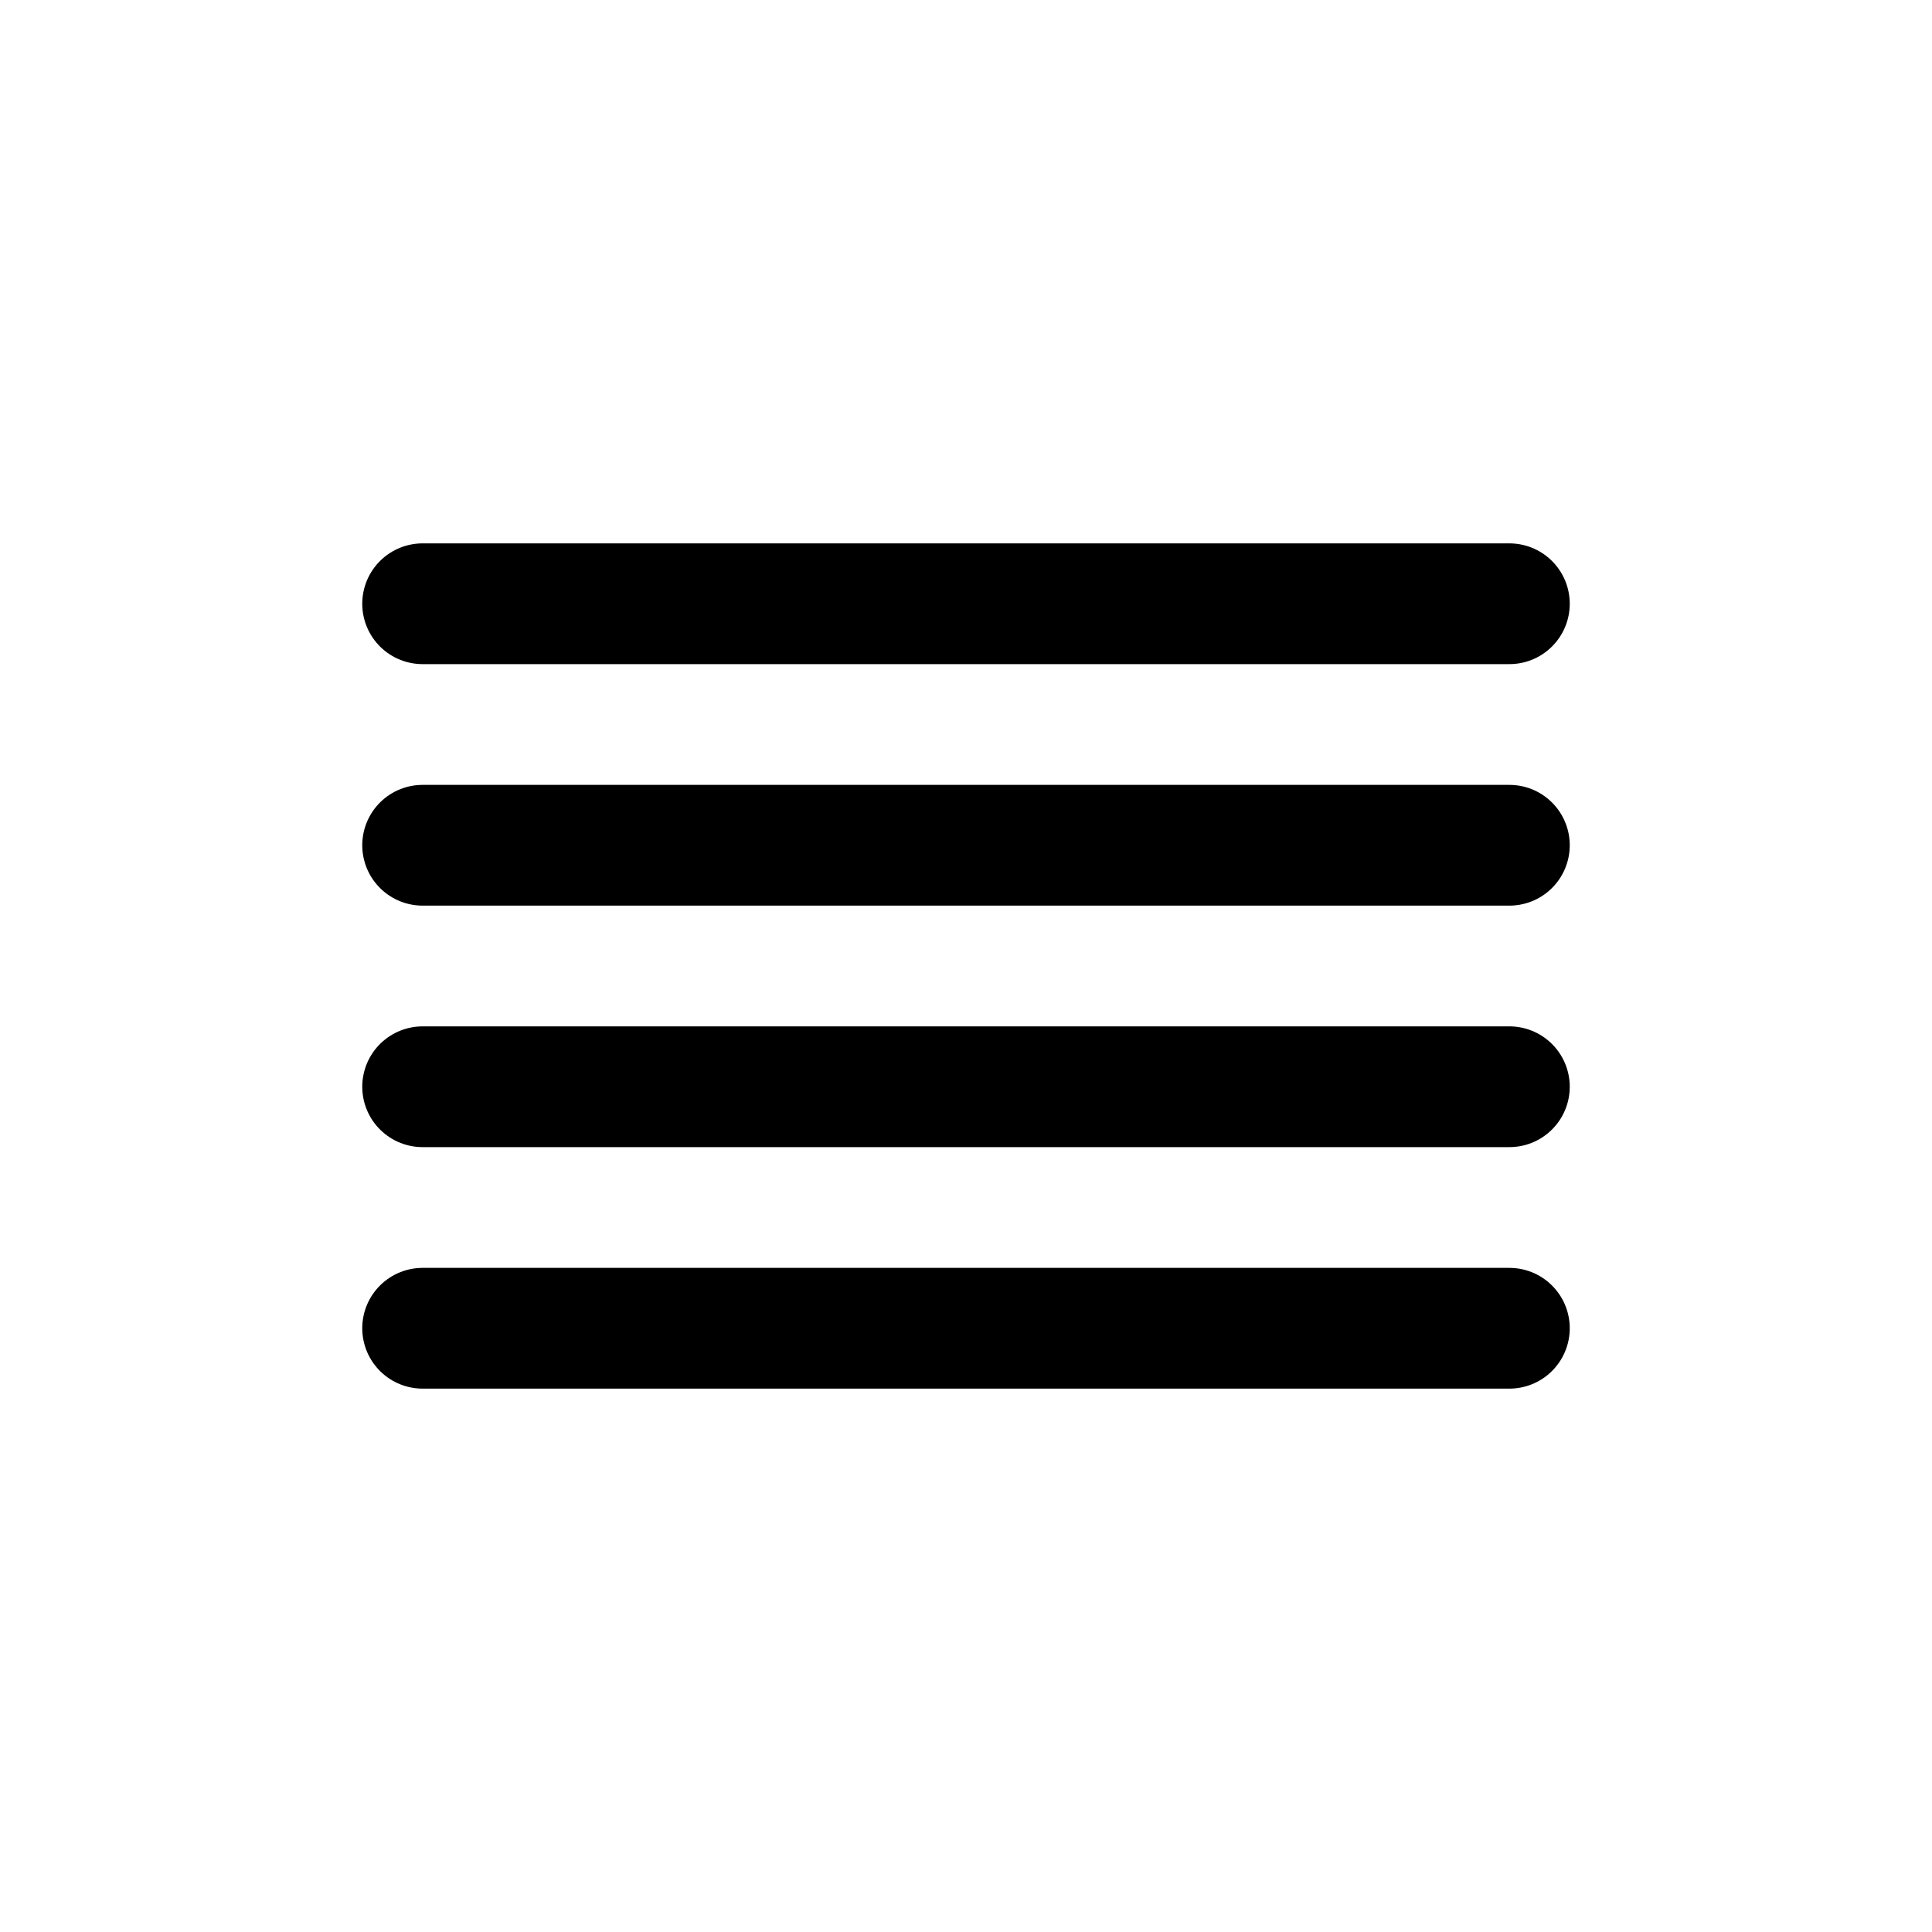
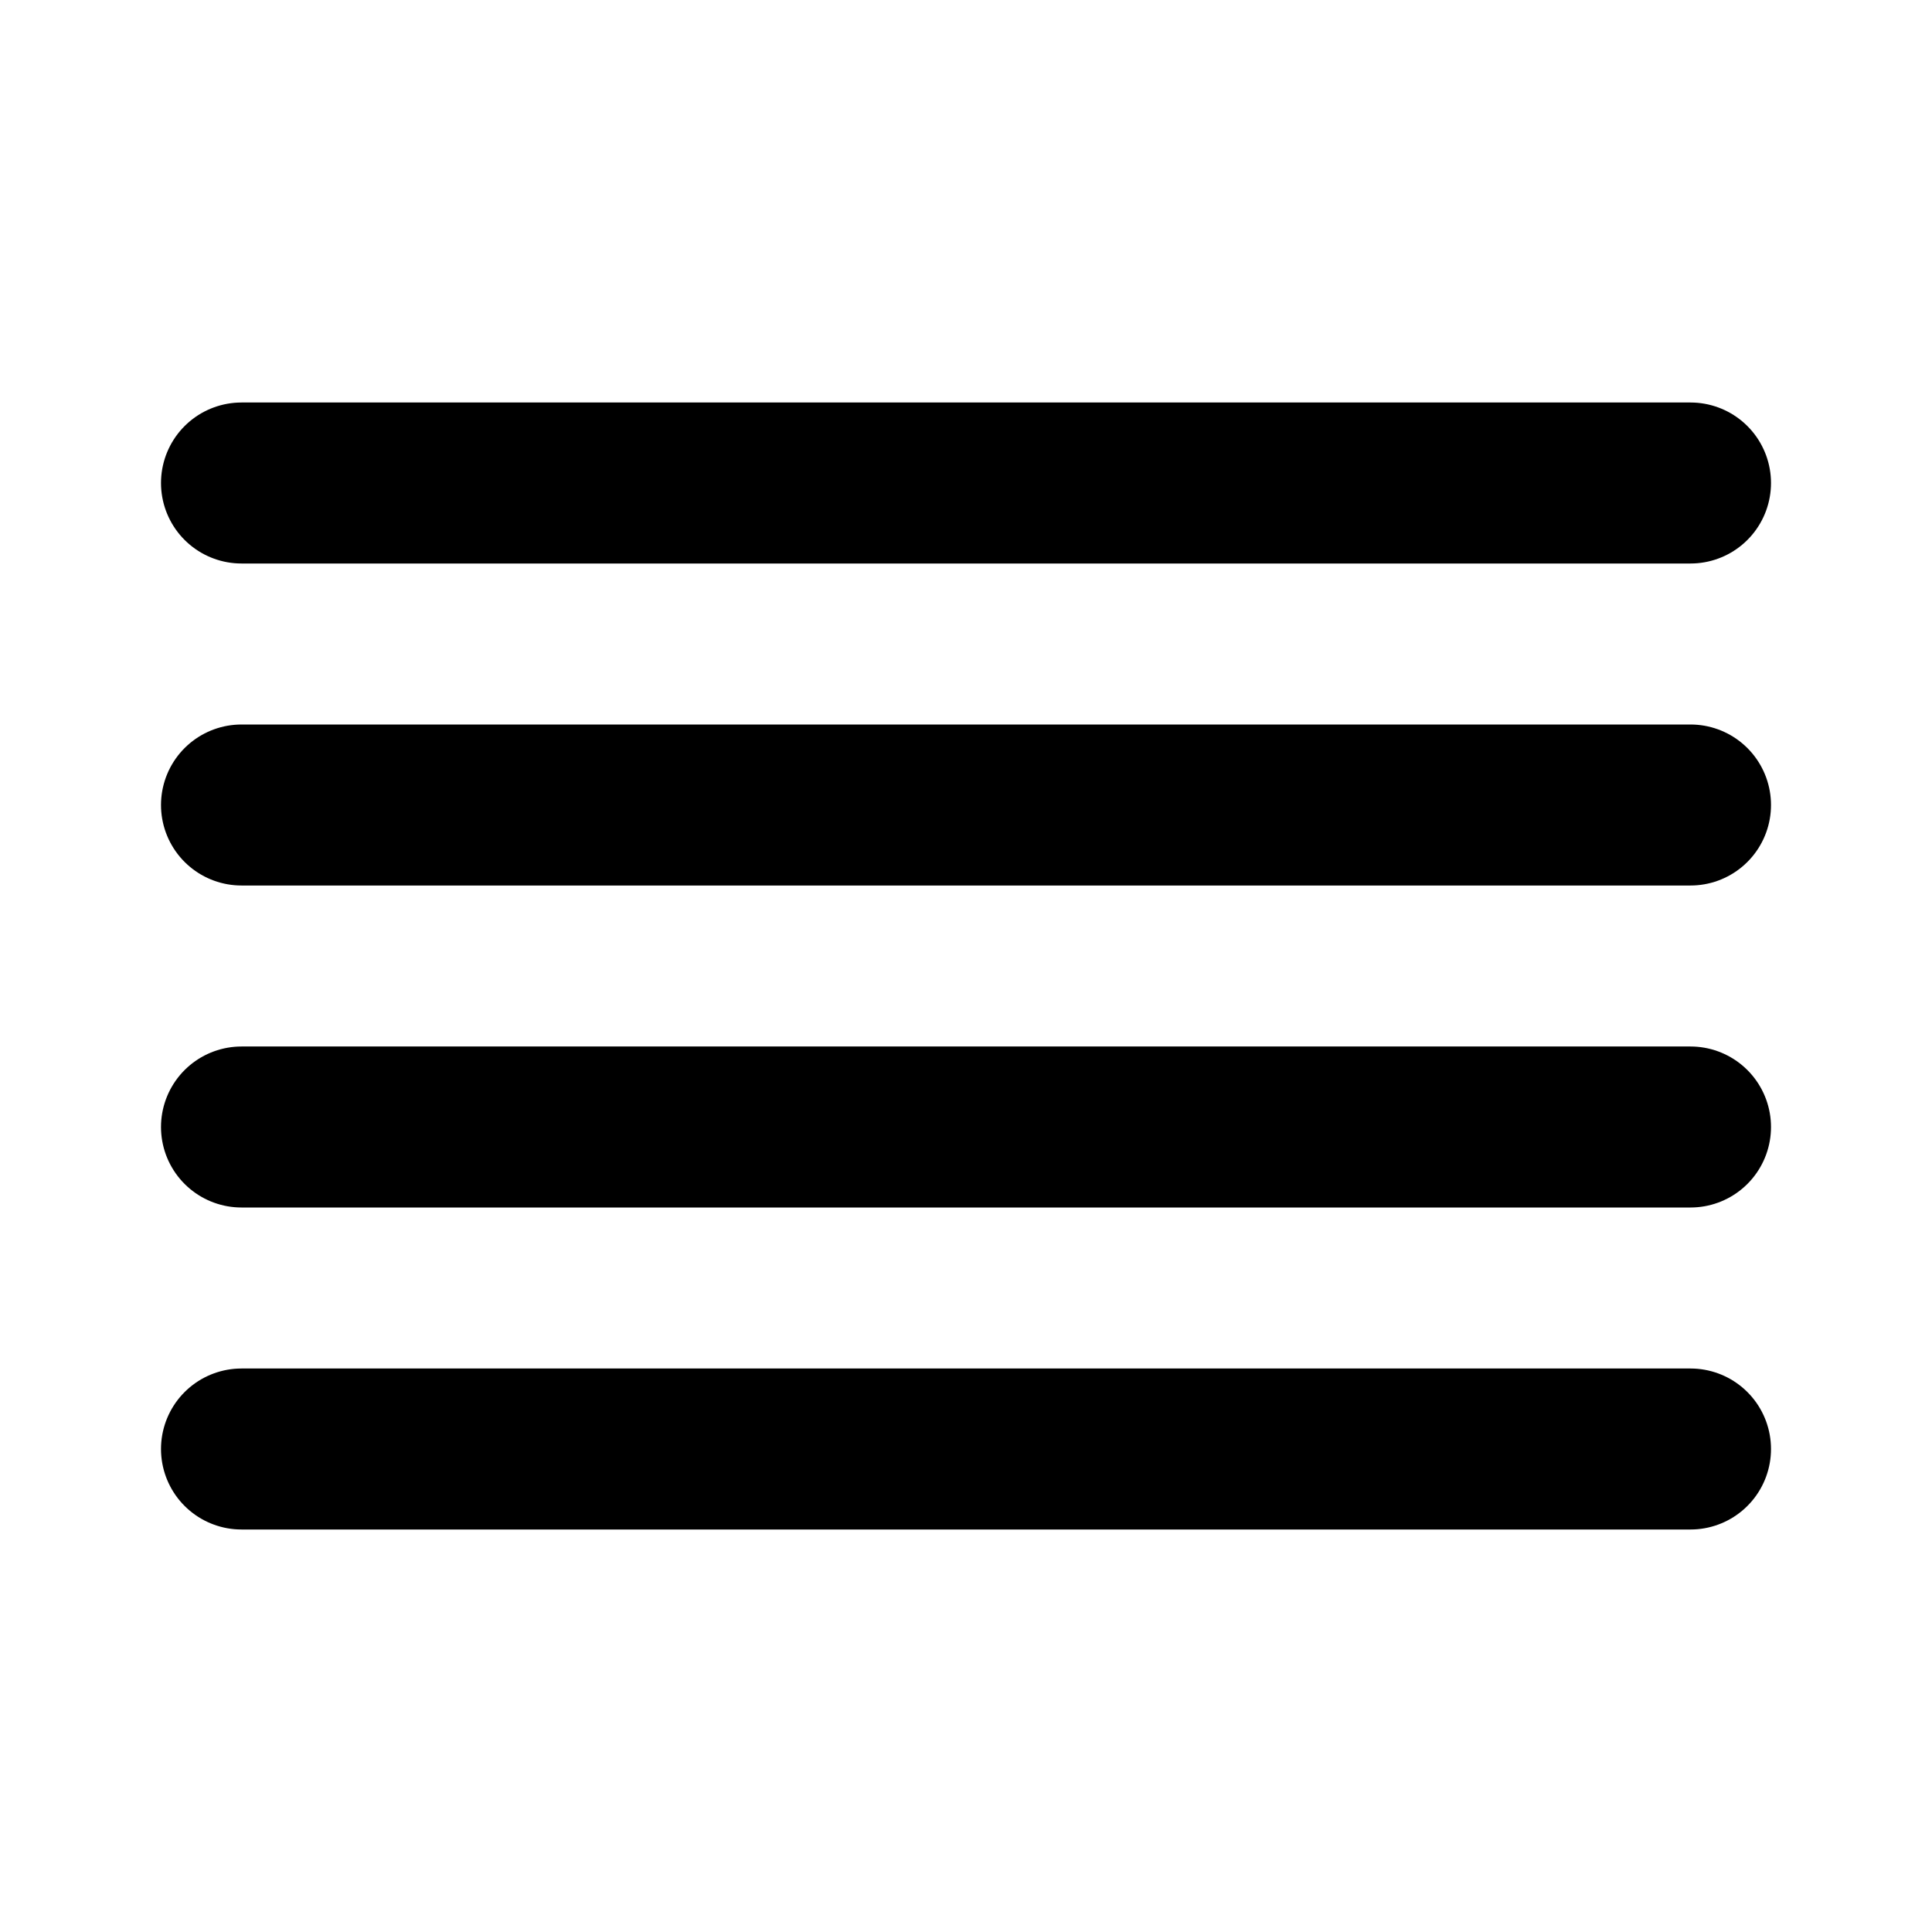
- <svg xmlns="http://www.w3.org/2000/svg" width="24" height="24" focusable="false">
+ <svg xmlns="http://www.w3.org/2000/svg" width="1.5em" height="1.5em" focusable="false">
  <g id="tuiIconAlignJustifyLarge">
    <svg x="50%" y="50%" width="1.5em" height="1.5em" overflow="visible" viewBox="0 0 24 24" fill="none">
      <svg x="-12" y="-12">
        <path d="M21 10H3" stroke="currentColor" stroke-width="2" stroke-linecap="round" stroke-linejoin="round" />
        <path d="M21 6H3" stroke="currentColor" stroke-width="2" stroke-linecap="round" stroke-linejoin="round" />
        <path d="M21 14H3" stroke="currentColor" stroke-width="2" stroke-linecap="round" stroke-linejoin="round" />
        <path d="M21 18H3" stroke="currentColor" stroke-width="2" stroke-linecap="round" stroke-linejoin="round" />
      </svg>
    </svg>
  </g>
</svg>
